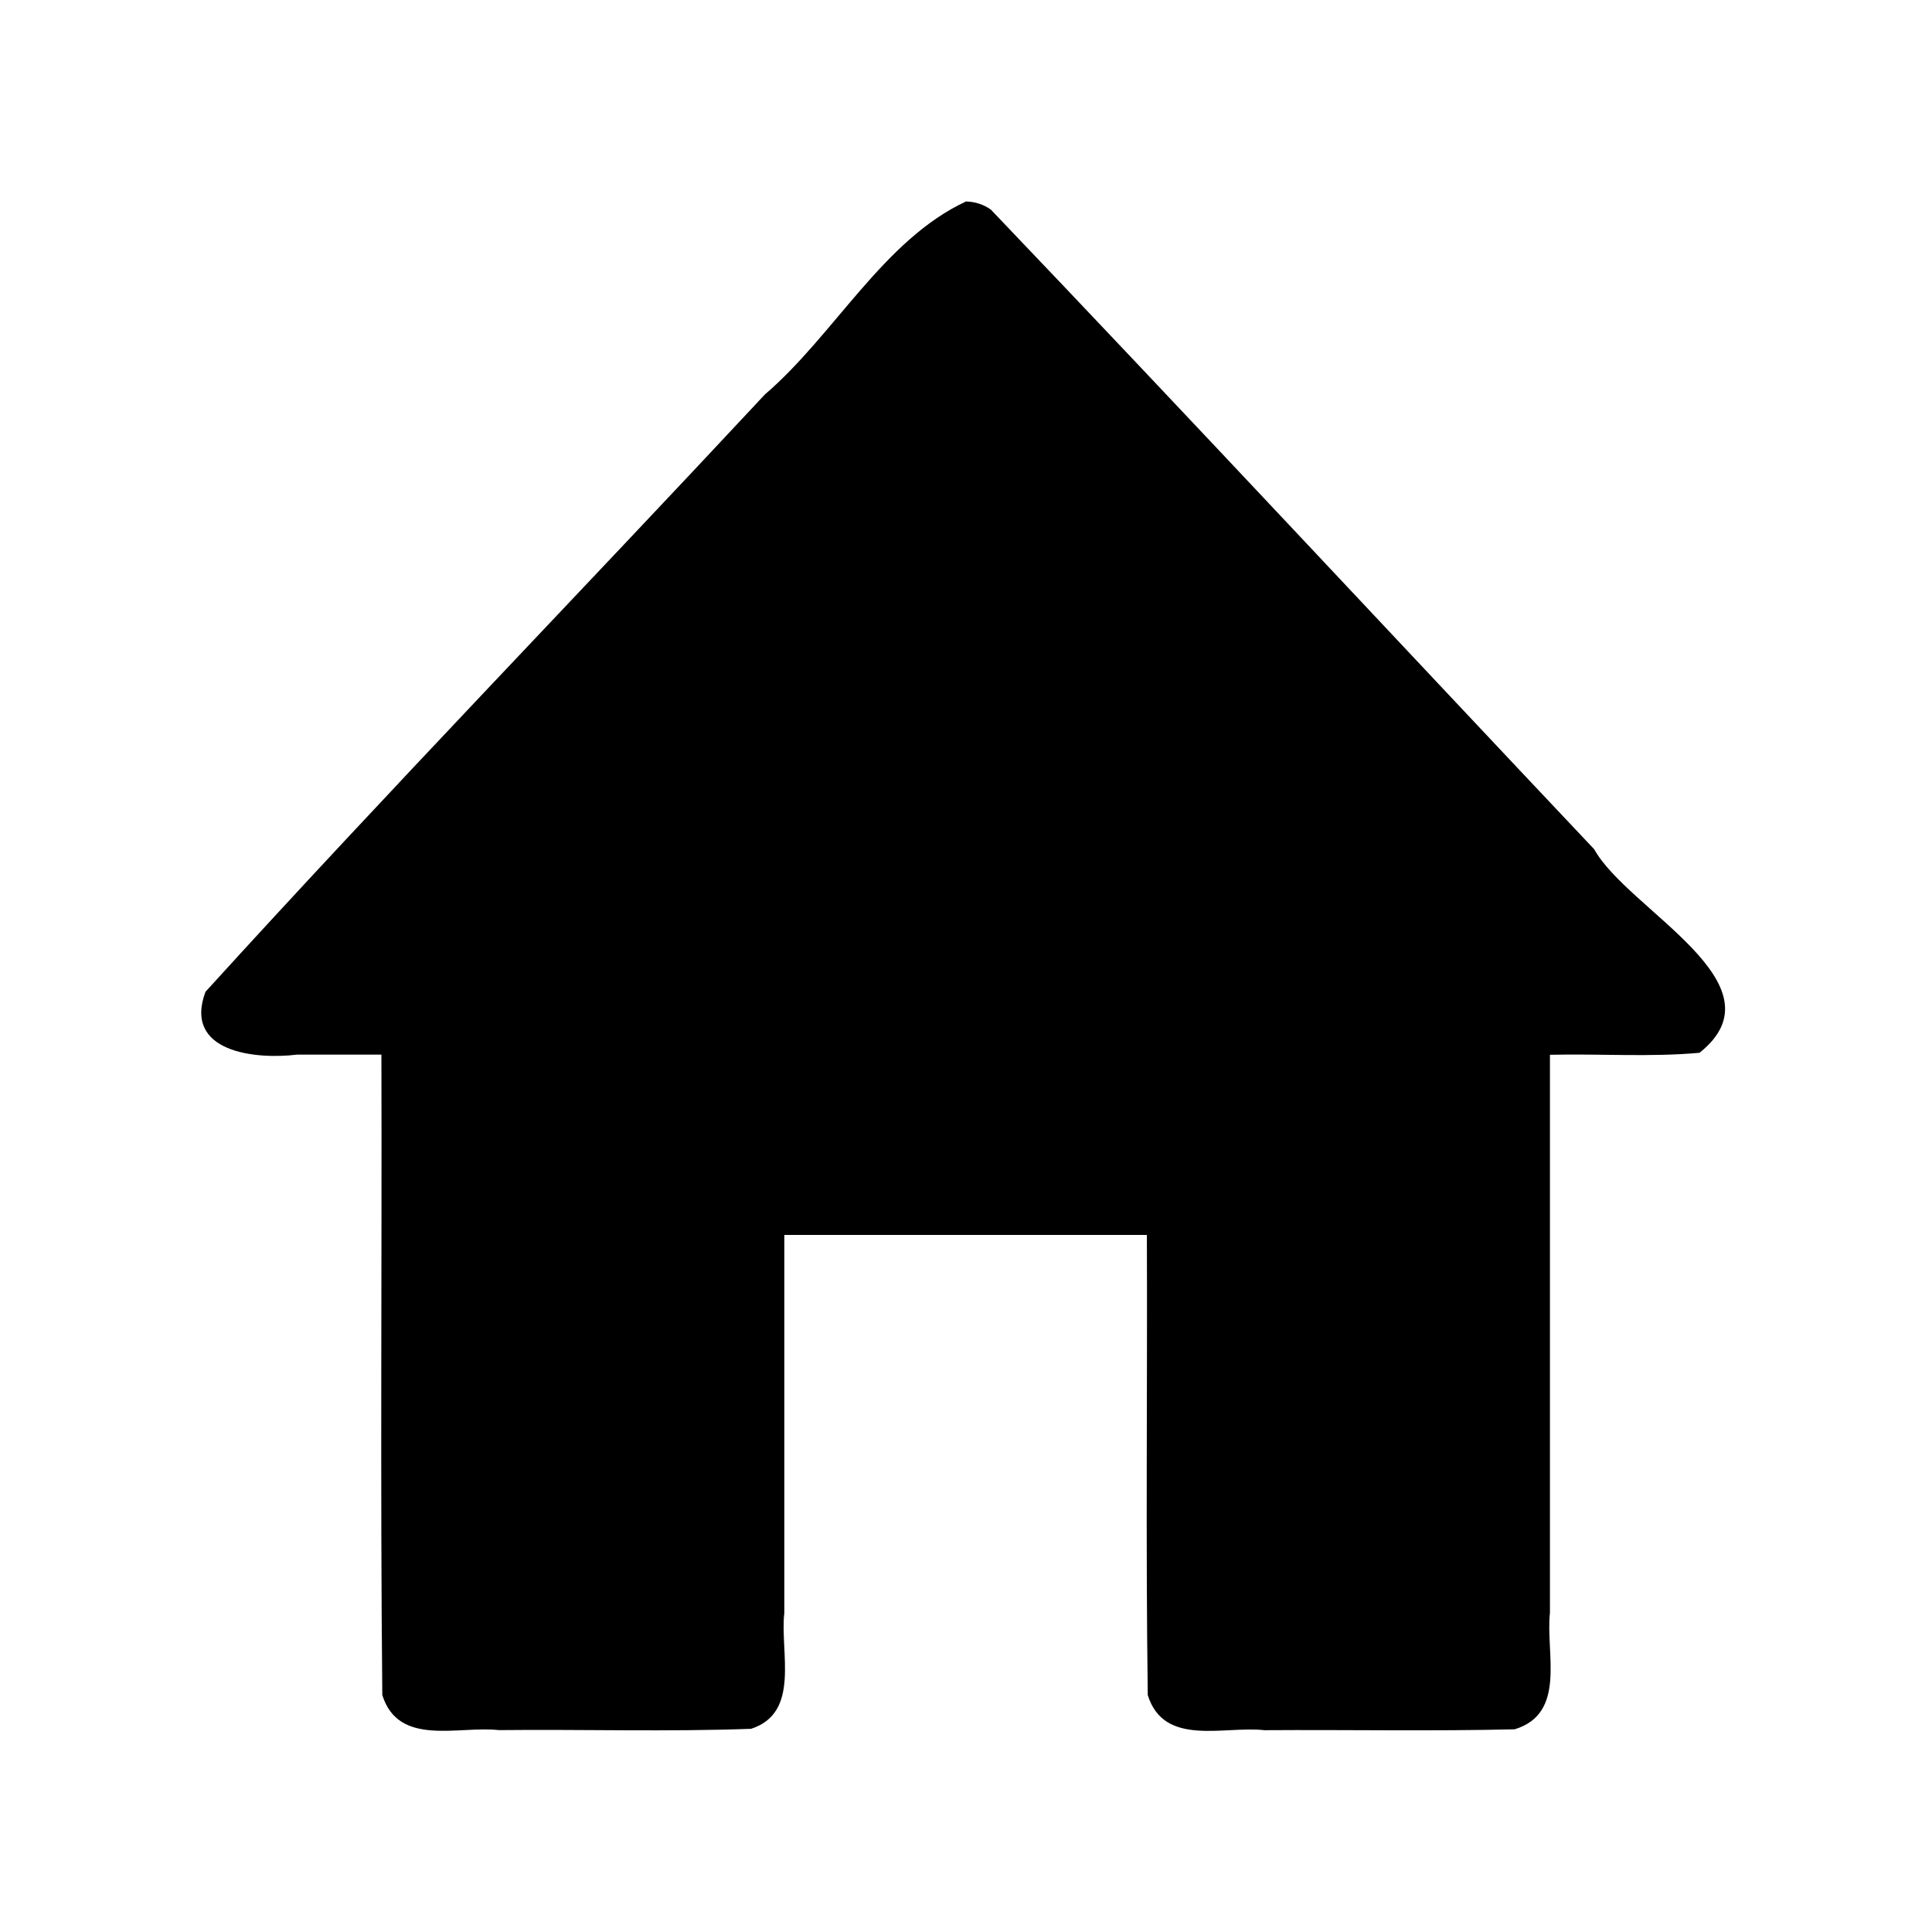
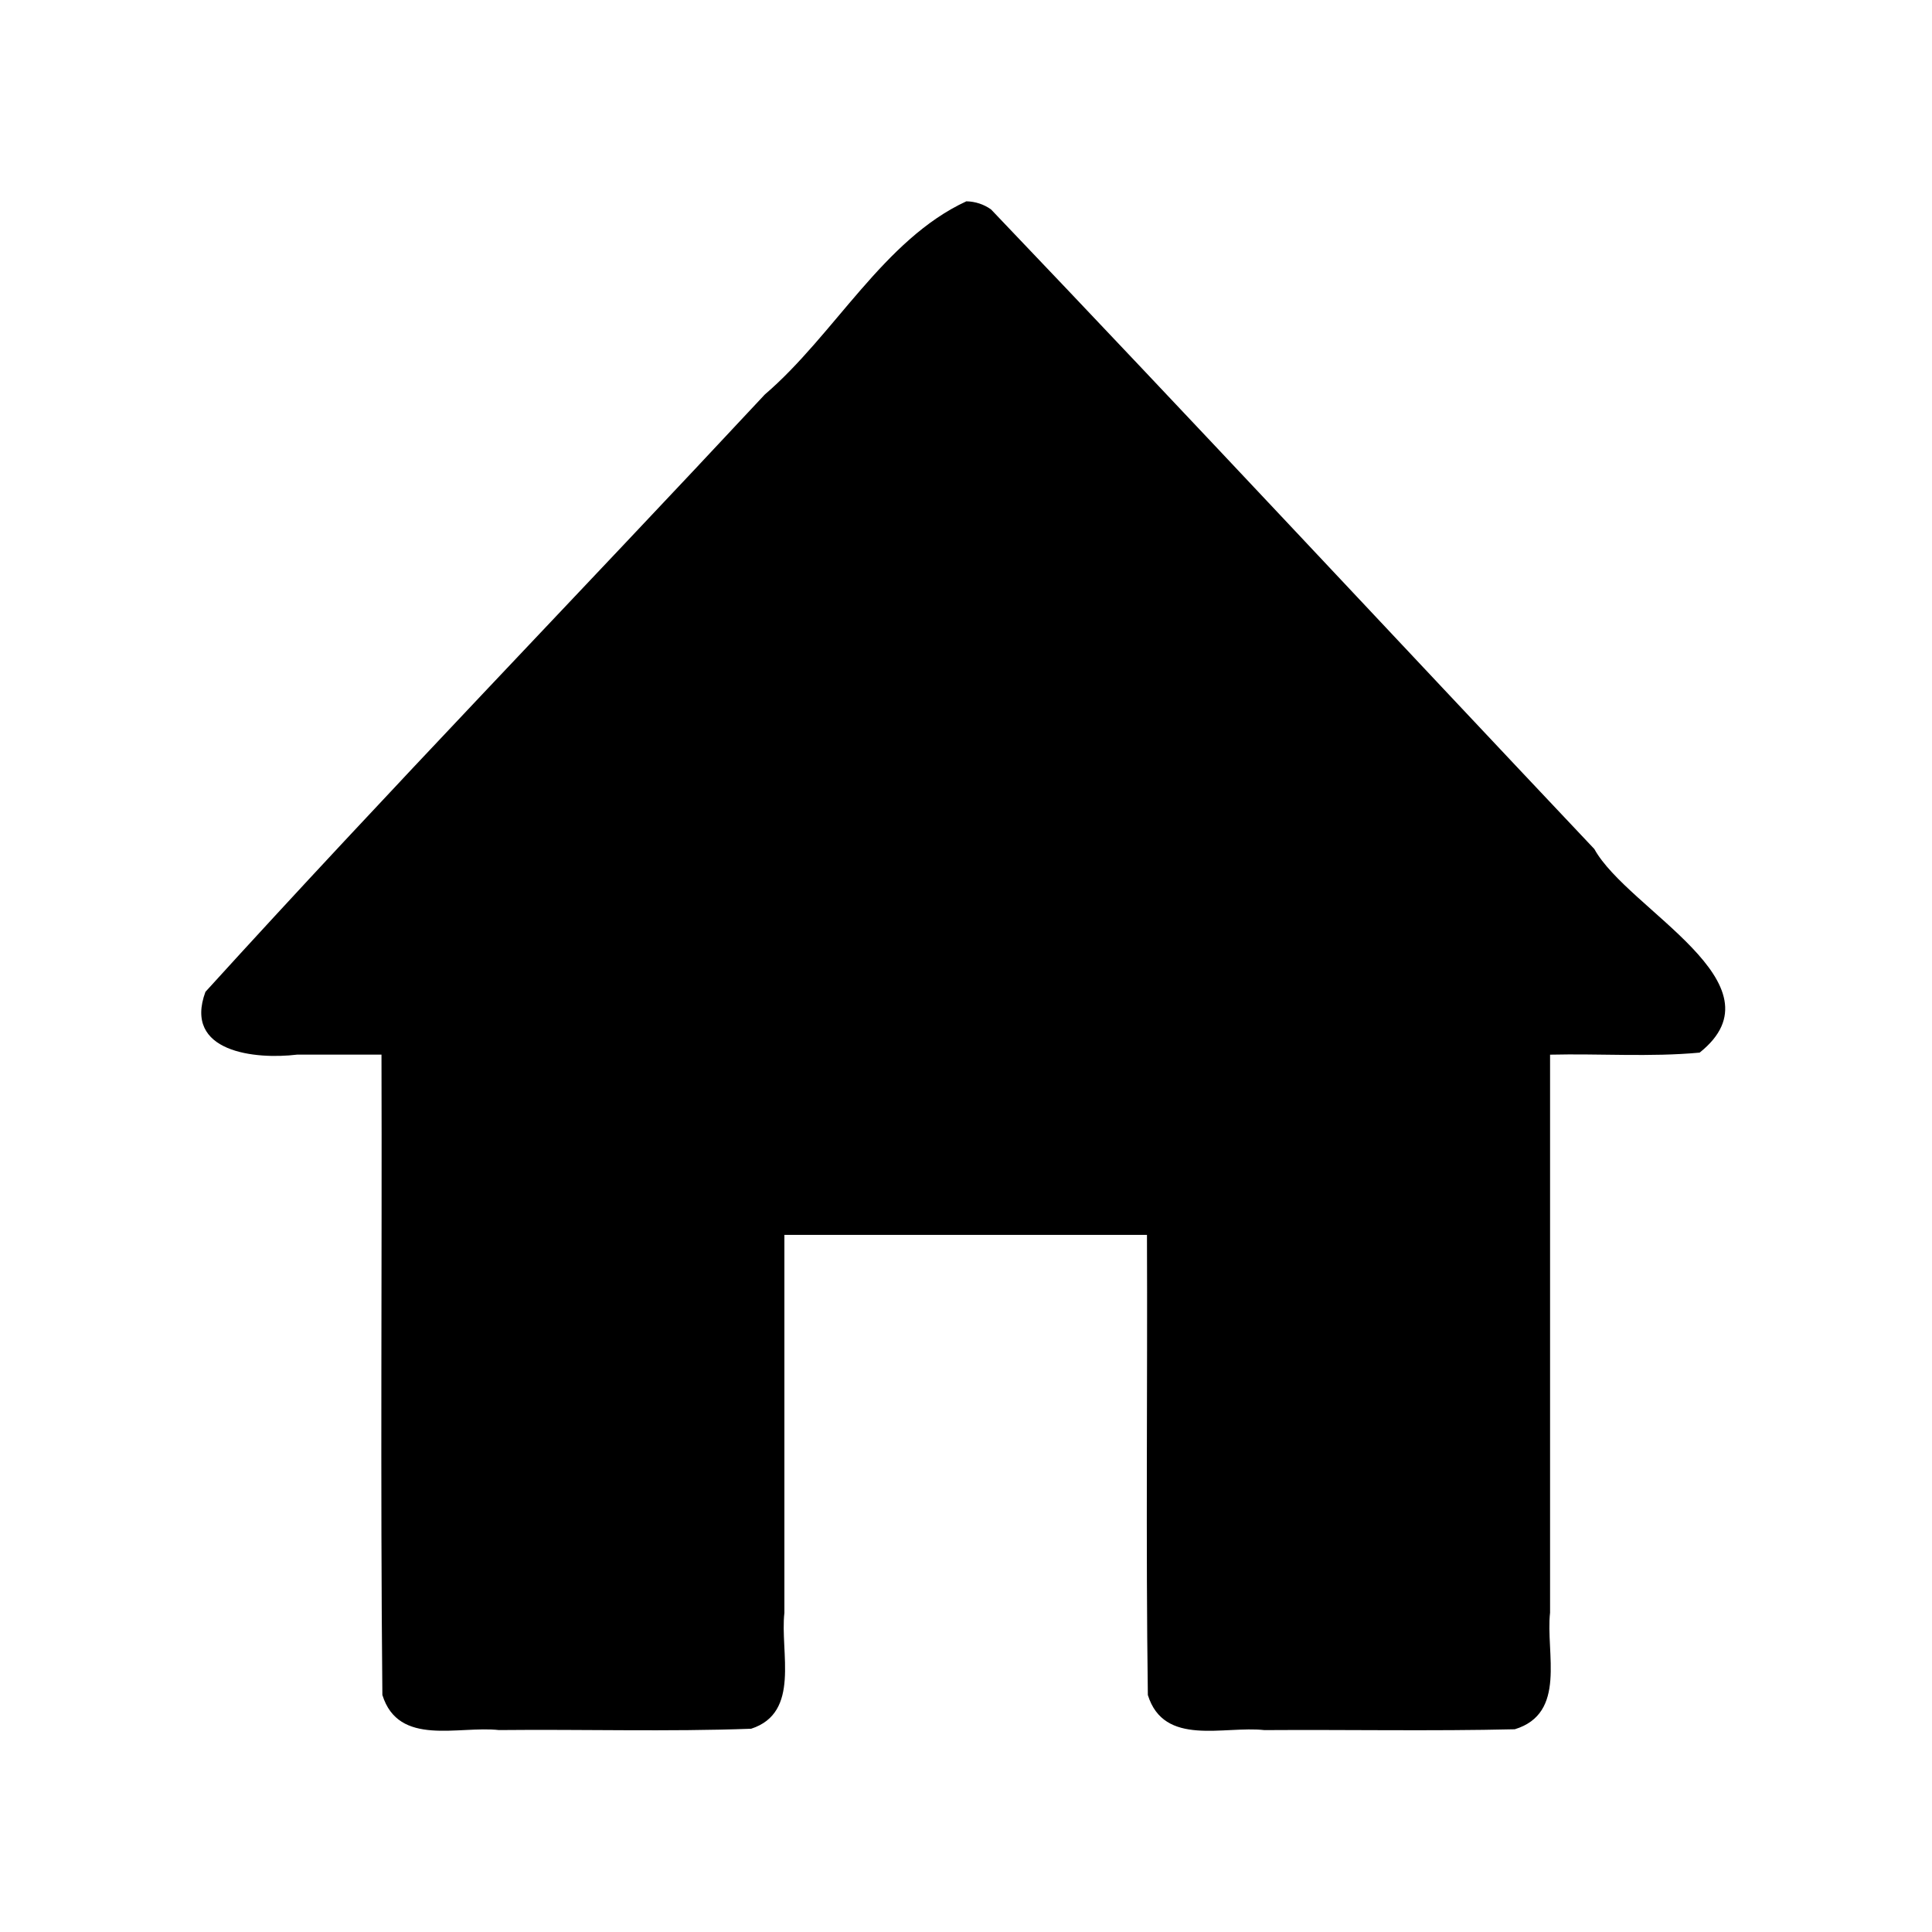
- <svg xmlns="http://www.w3.org/2000/svg" height="48" width="48" version="1.1" viewBox="0 0 24 24">
-   <path style="color-rendering:auto;text-decoration-color:#000000;color:#000000;isolation:auto;mix-blend-mode:normal;shape-rendering:auto;solid-color:#000000;block-progression:tb;text-decoration-line:none;image-rendering:auto;white-space:normal;text-indent:0;text-transform:none;text-decoration-style:solid;fill:#000000" d="m12.006 2.5c-1.028 0.474-1.639 1.659-2.505 2.401-2.31 2.479-4.672 4.915-6.949 7.42-0.277 0.751 0.619 0.843 1.138 0.78h1.048c0.007 2.651-0.015 5.304 0.011 7.955 0.201 0.647 0.945 0.38 1.448 0.436 1.044-0.011 2.091 0.022 3.133-0.016 0.618-0.2 0.357-0.95 0.413-1.439v-4.696h4.504c0.007 1.905-0.015 3.812 0.011 5.716 0.201 0.647 0.945 0.38 1.448 0.436 1.037-0.007 2.075 0.014 3.11-0.011 0.649-0.199 0.382-0.945 0.438-1.448v-6.931c0.619-0.015 1.242 0.031 1.858-0.025 1.075-0.856-0.891-1.773-1.308-2.528-2.5-2.647-4.981-5.313-7.495-7.946-0.088-0.063-0.195-0.098-0.304-0.101z" />
-   <path d="m0 0h24v24h-24z" fill="none" />
+ <svg xmlns="http://www.w3.org/2000/svg" height="48" width="48" version="1.1" viewBox="0 0 48 48">
+   <path style="color-rendering:auto;text-decoration-color:#000000;color:#000000;isolation:auto;mix-blend-mode:normal;shape-rendering:auto;solid-color:#000000;block-progression:tb;text-decoration-line:none;image-rendering:auto;white-space:normal;text-indent:0;text-transform:none;text-decoration-style:solid;fill:#000000" d="m24.012 5c-2.056 0.948-3.278 3.318-5.011 4.802-4.619 4.957-9.344 9.829-13.897 14.84-0.554 1.502 1.238 1.686 2.277 1.56h2.097c0.015 5.303-0.03 10.608 0.022 15.909 0.402 1.293 1.89 0.76 2.896 0.872 2.088-0.022 4.181 0.044 6.266-0.033 1.235-0.4 0.714-1.9 0.826-2.878v-9.392h9.008c0.015 3.81-0.03 7.623 0.022 11.432 0.402 1.293 1.89 0.76 2.896 0.872 2.073-0.014 4.149 0.028 6.221-0.021 1.298-0.398 0.764-1.89 0.876-2.897v-13.863c1.238-0.03 2.484 0.063 3.716-0.051 2.151-1.714-1.782-3.546-2.616-5.058-5-5.293-9.962-10.625-14.989-15.891-0.176-0.126-0.391-0.197-0.608-0.201z" />
+   <path style="fill:none" d="m0 0h24v24h-24z" />
</svg>
